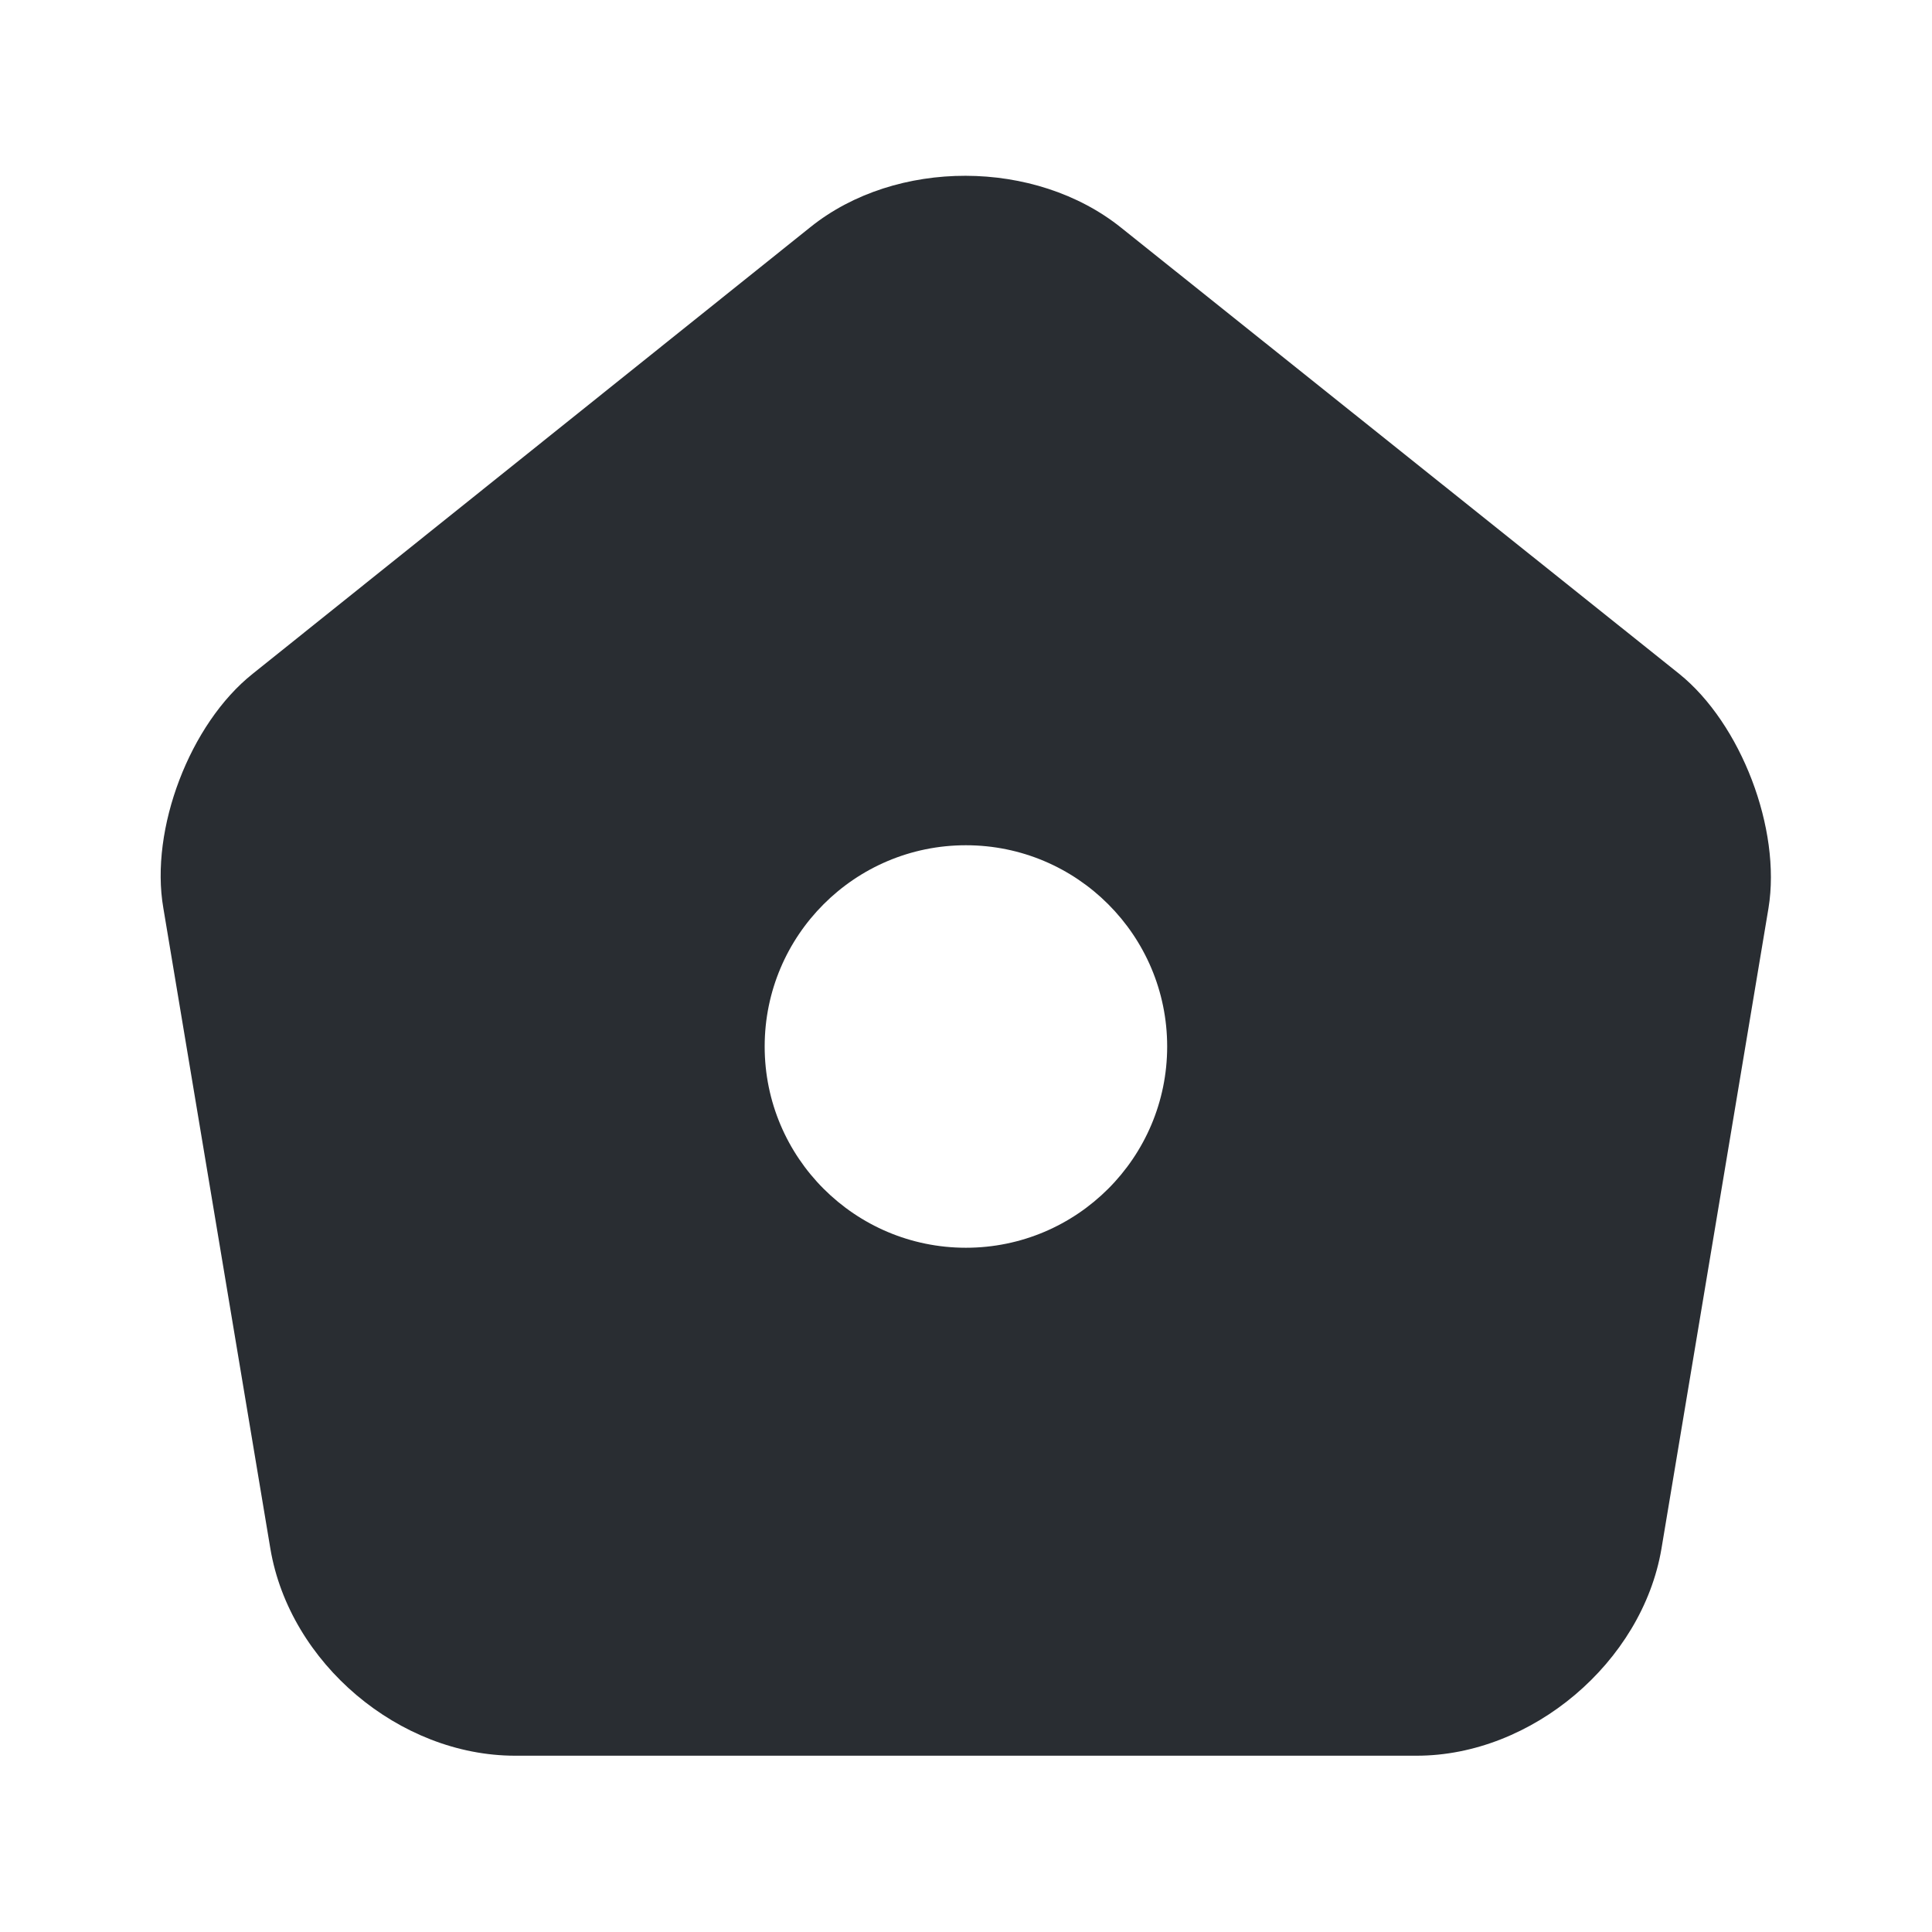
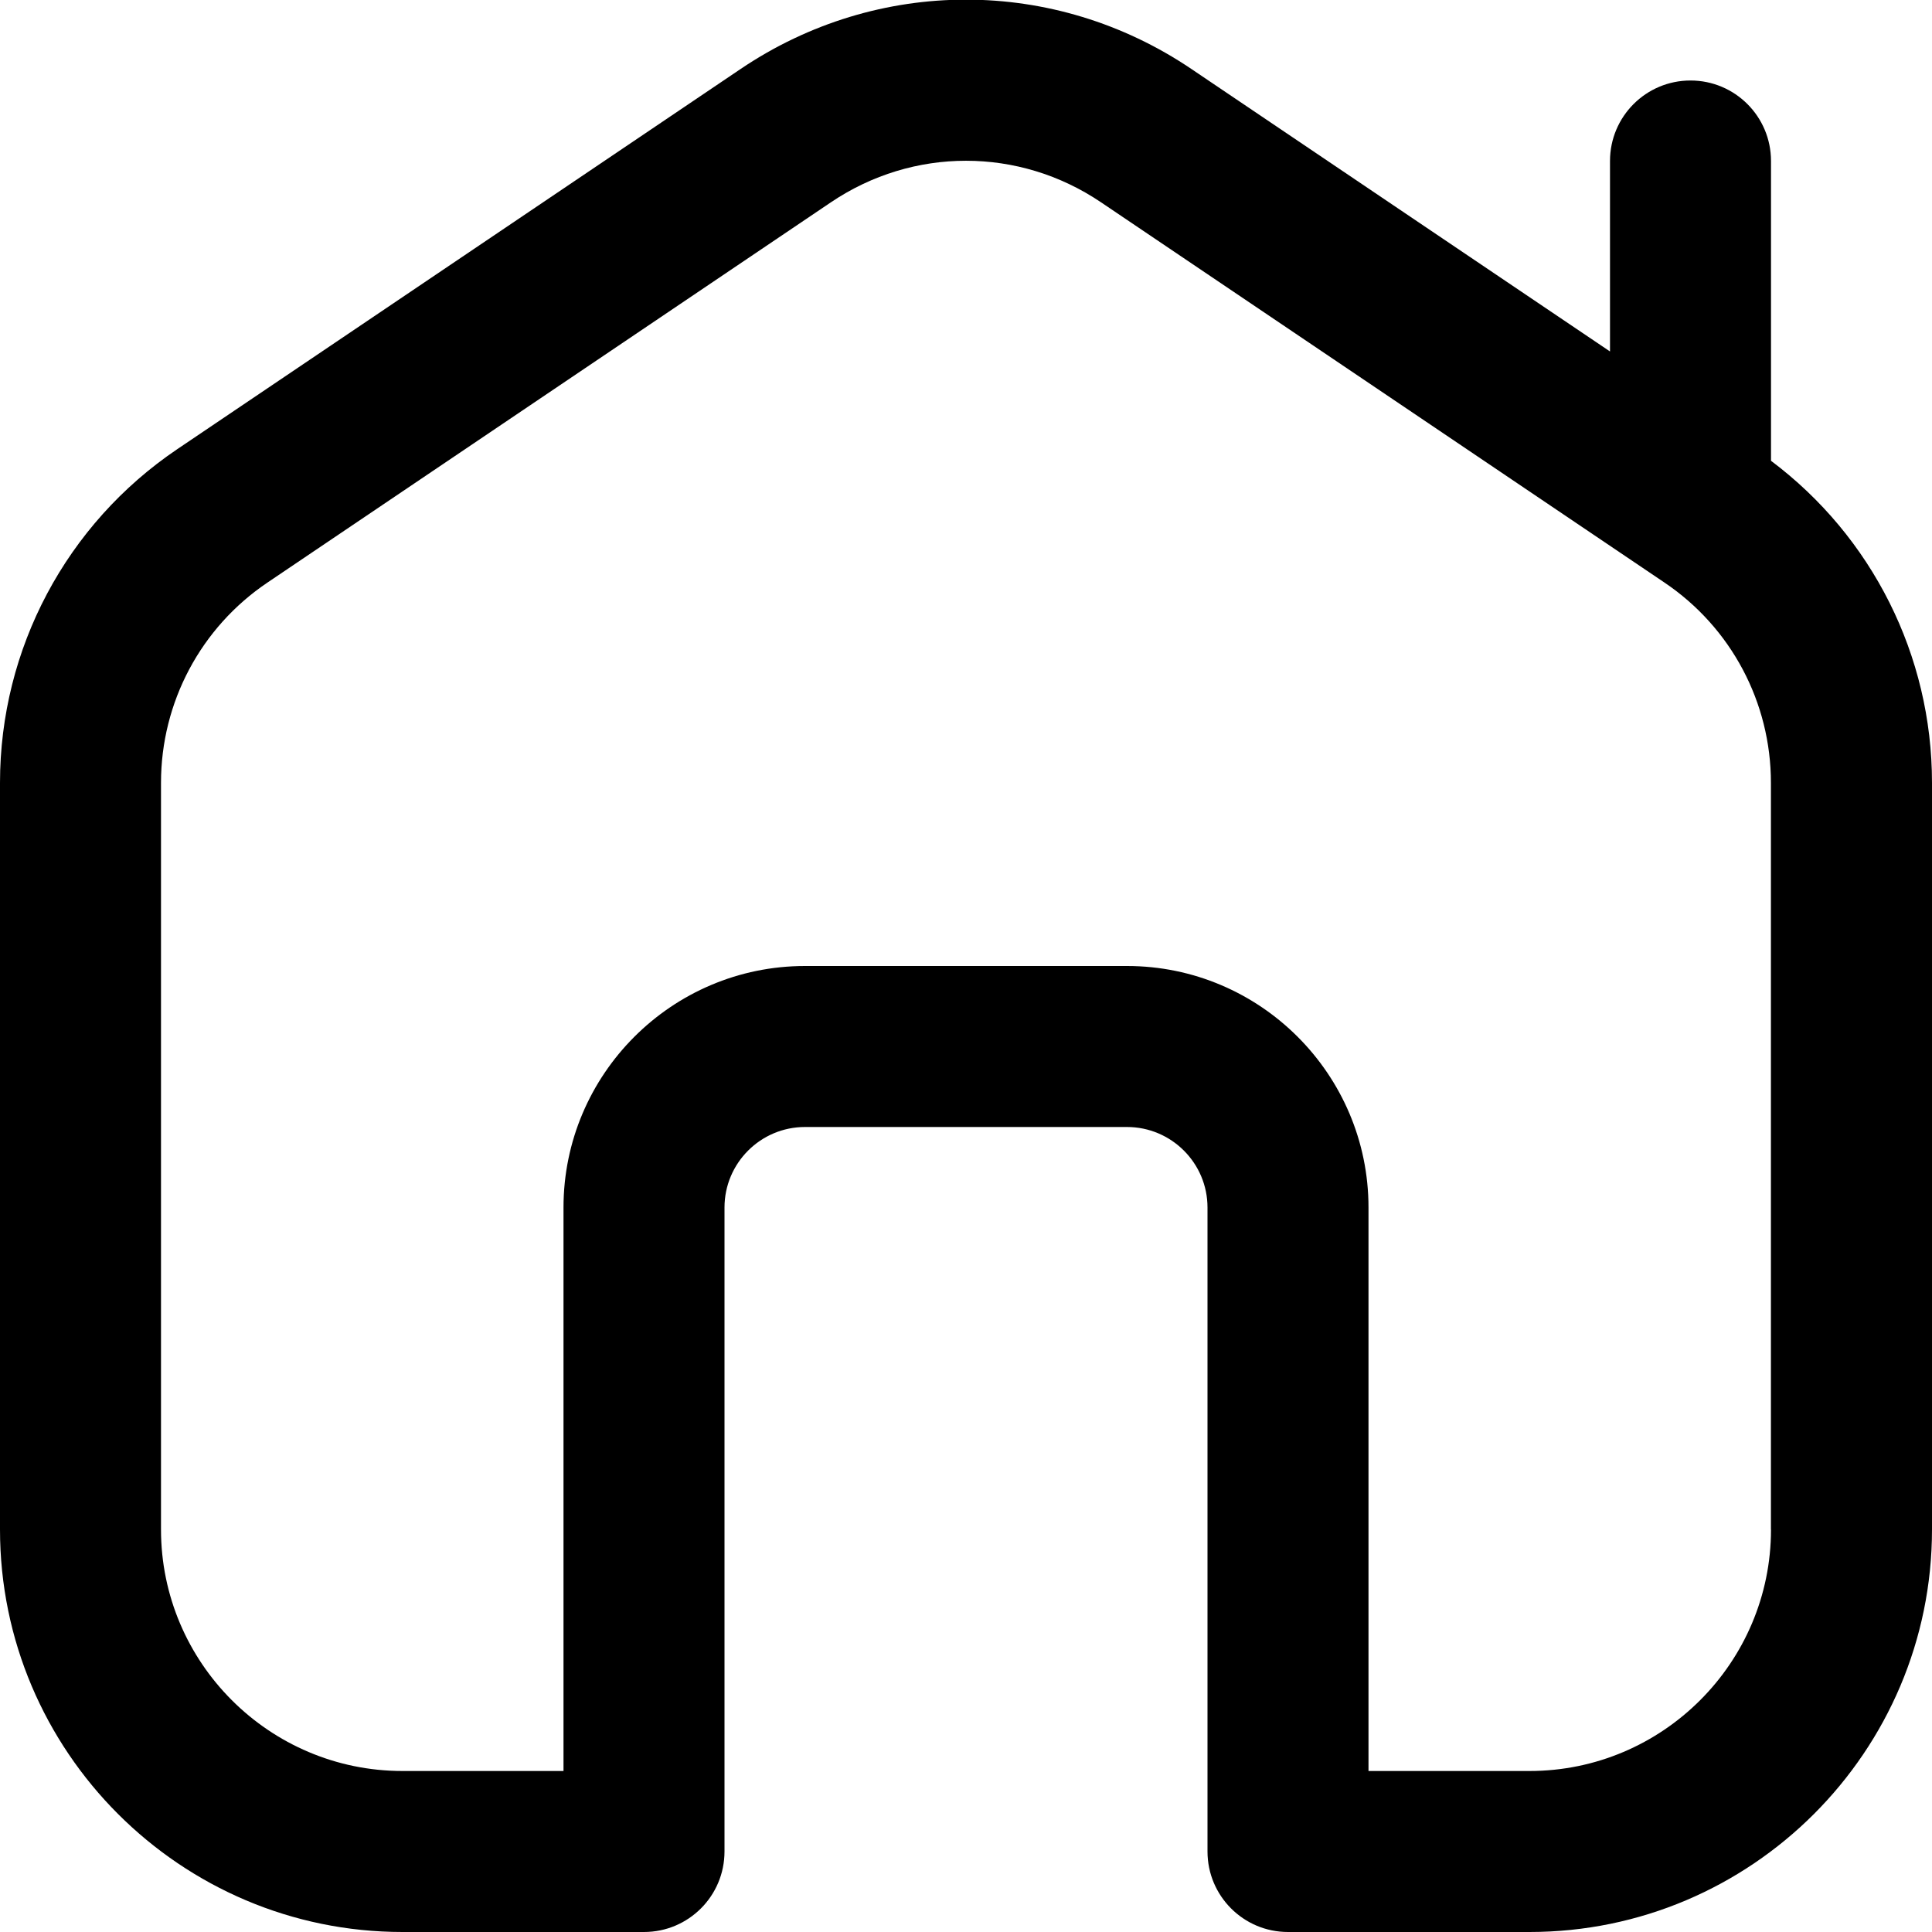
- <svg xmlns="http://www.w3.org/2000/svg" width="24" height="24" viewBox="0 0 24 24" fill="none">
-   <path d="M20.859 8.37L13.929 2.83C12.859 1.97 11.129 1.97 10.069 2.82L3.139 8.37C2.359 8.99 1.859 10.3 2.029 11.28L3.359 19.24C3.599 20.66 4.959 21.81 6.399 21.81H17.599C19.029 21.81 20.399 20.65 20.639 19.24L21.969 11.28C22.129 10.3 21.629 8.99 20.859 8.37ZM11.999 15.5C10.619 15.5 9.499 14.38 9.499 13C9.499 11.62 10.619 10.5 11.999 10.5C13.379 10.5 14.499 11.62 14.499 13C14.499 14.38 13.379 15.5 11.999 15.5Z" fill="#292D32" />
+ <svg xmlns="http://www.w3.org/2000/svg" id="Layer_1" data-name="Layer 1" viewBox="0 0 24 24" width="24" height="24">
+   <path d="M22,5.724V2c0-.552-.447-1-1-1s-1,.448-1,1v2.366L14.797,.855c-1.699-1.146-3.895-1.146-5.594,0L2.203,5.579c-1.379,.931-2.203,2.48-2.203,4.145v9.276c0,2.757,2.243,5,5,5h3c.553,0,1-.448,1-1V15c0-.551,.448-1,1-1h4c.552,0,1,.449,1,1v8c0,.552,.447,1,1,1h3c2.757,0,5-2.243,5-5V9.724c0-1.581-.744-3.058-2-4Zm0,13.276c0,1.654-1.346,3-3,3h-2v-7c0-1.654-1.346-3-3-3h-4c-1.654,0-3,1.346-3,3v7h-2c-1.654,0-3-1.346-3-3V9.724c0-.999,.494-1.929,1.322-2.487L10.322,2.513c1.02-.688,2.336-.688,3.355,0l7,4.724c.828,.558,1.322,1.488,1.322,2.487v9.276Z" />
</svg>
